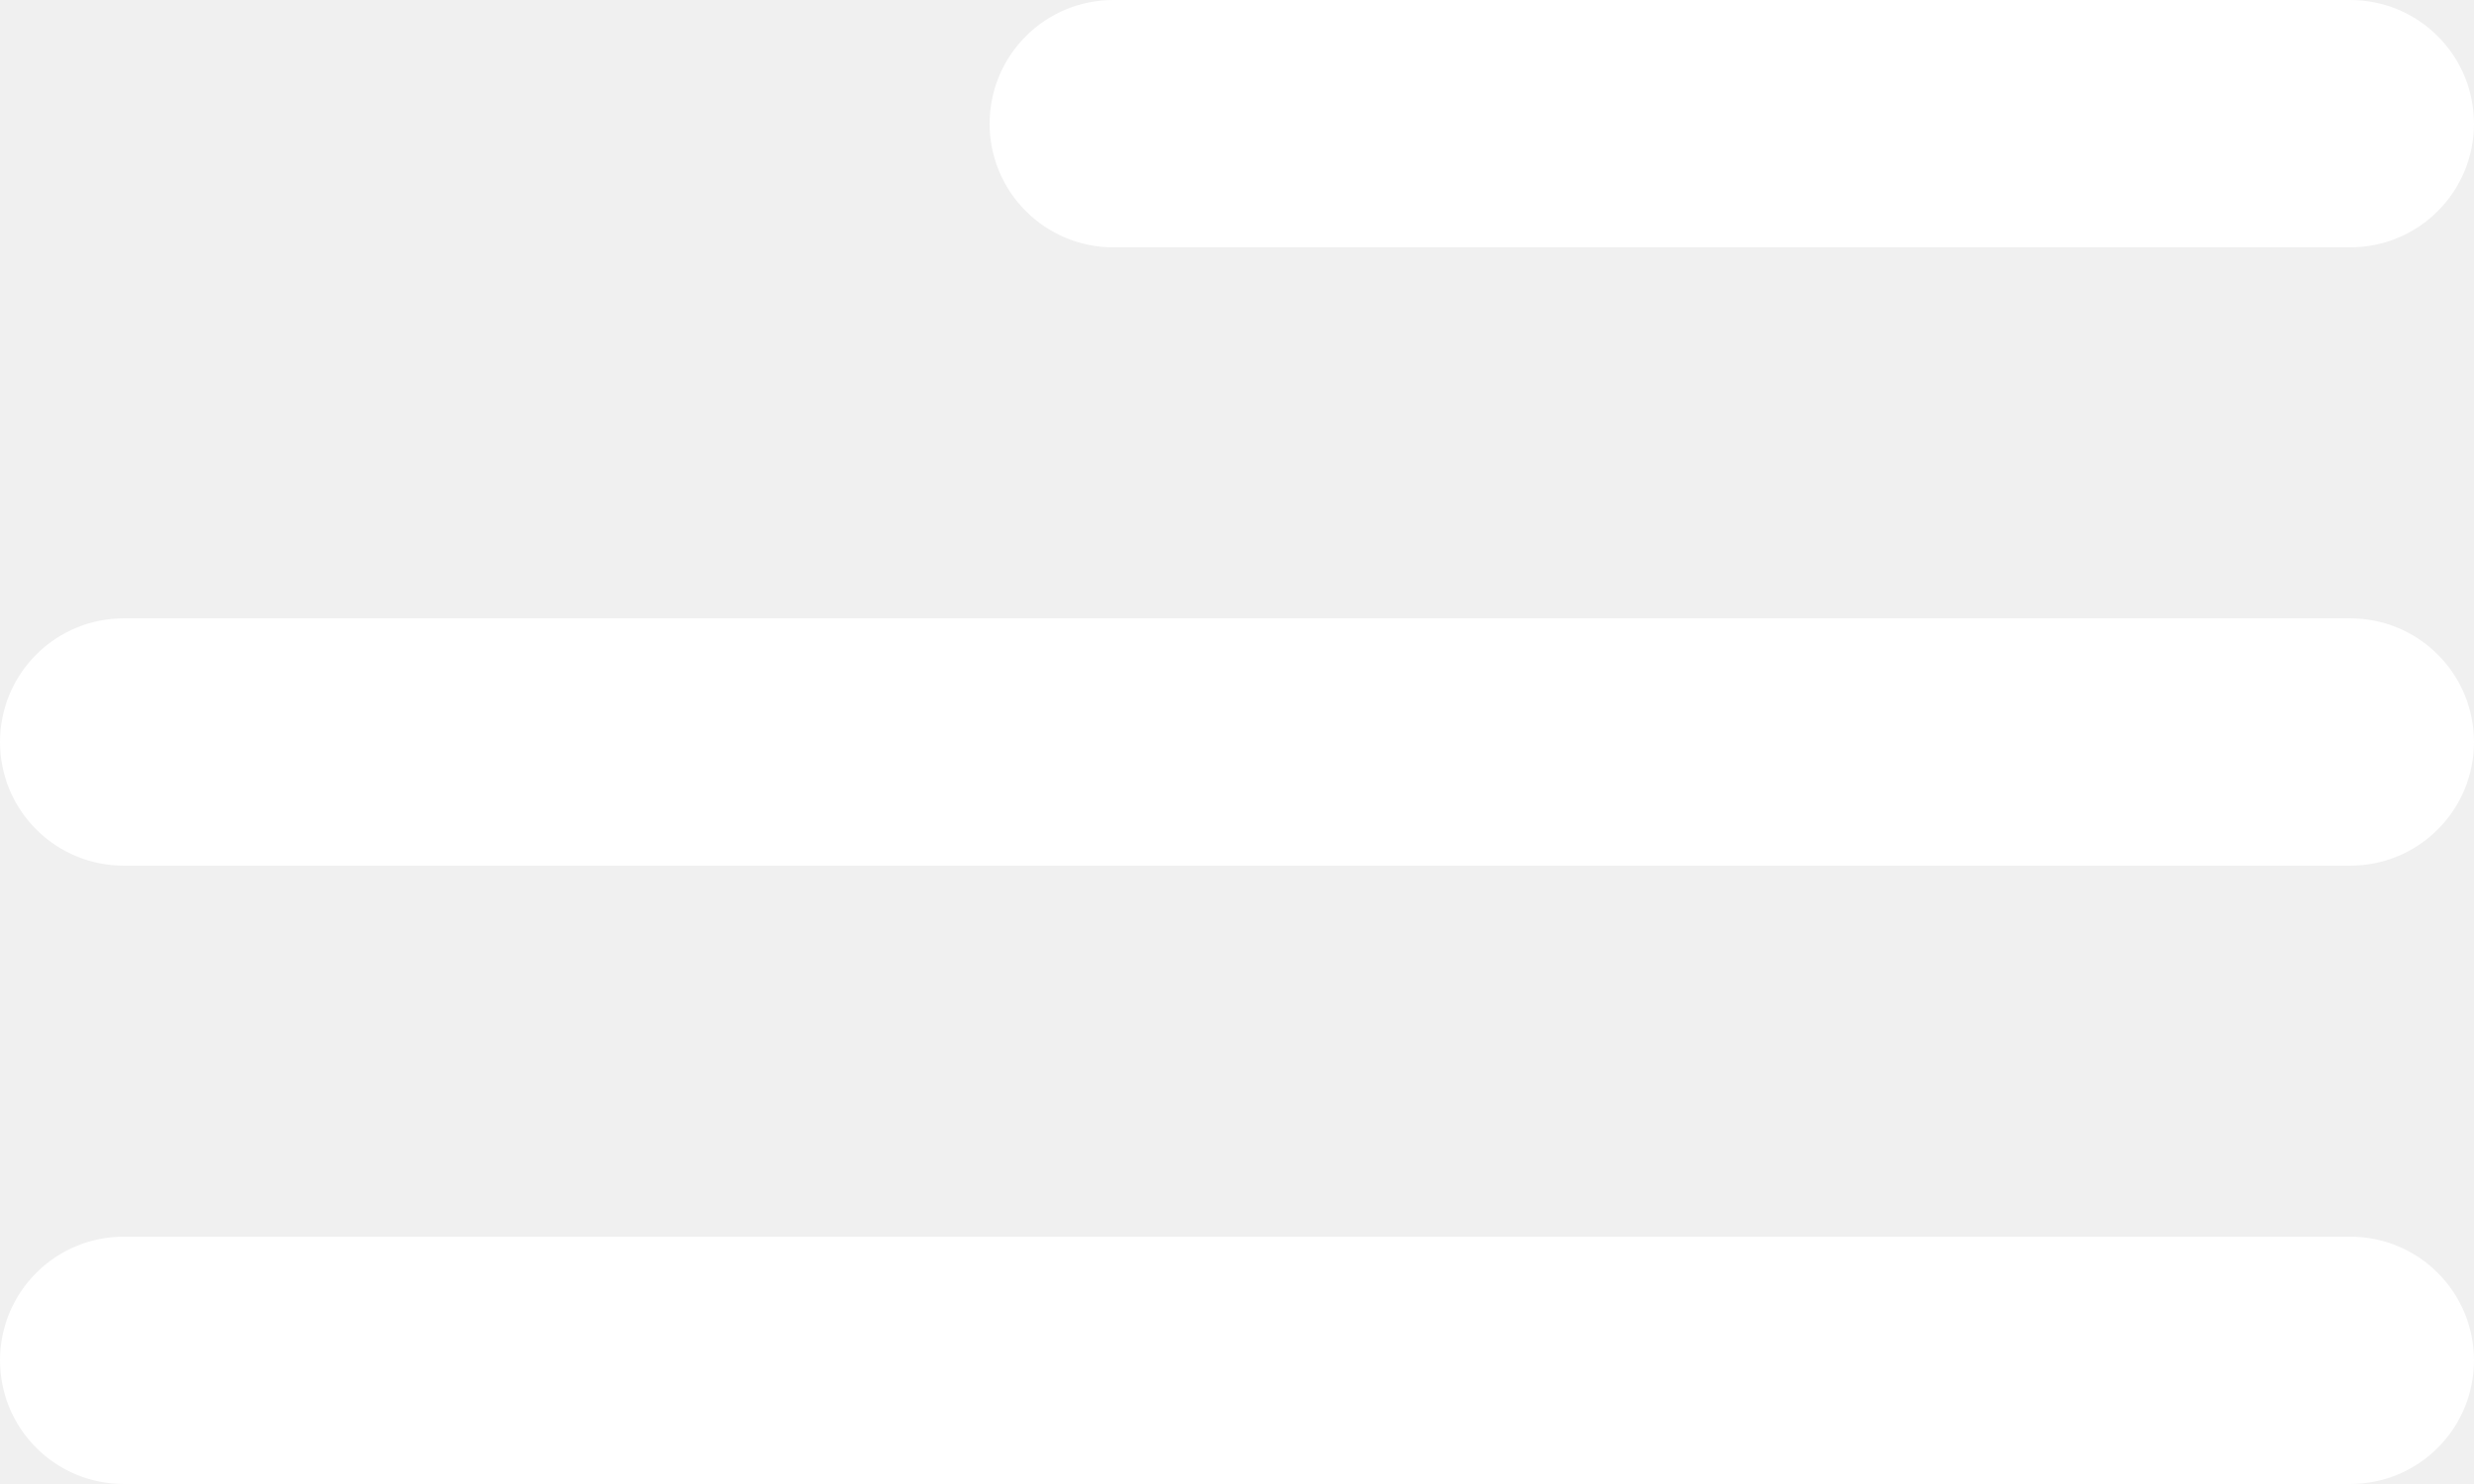
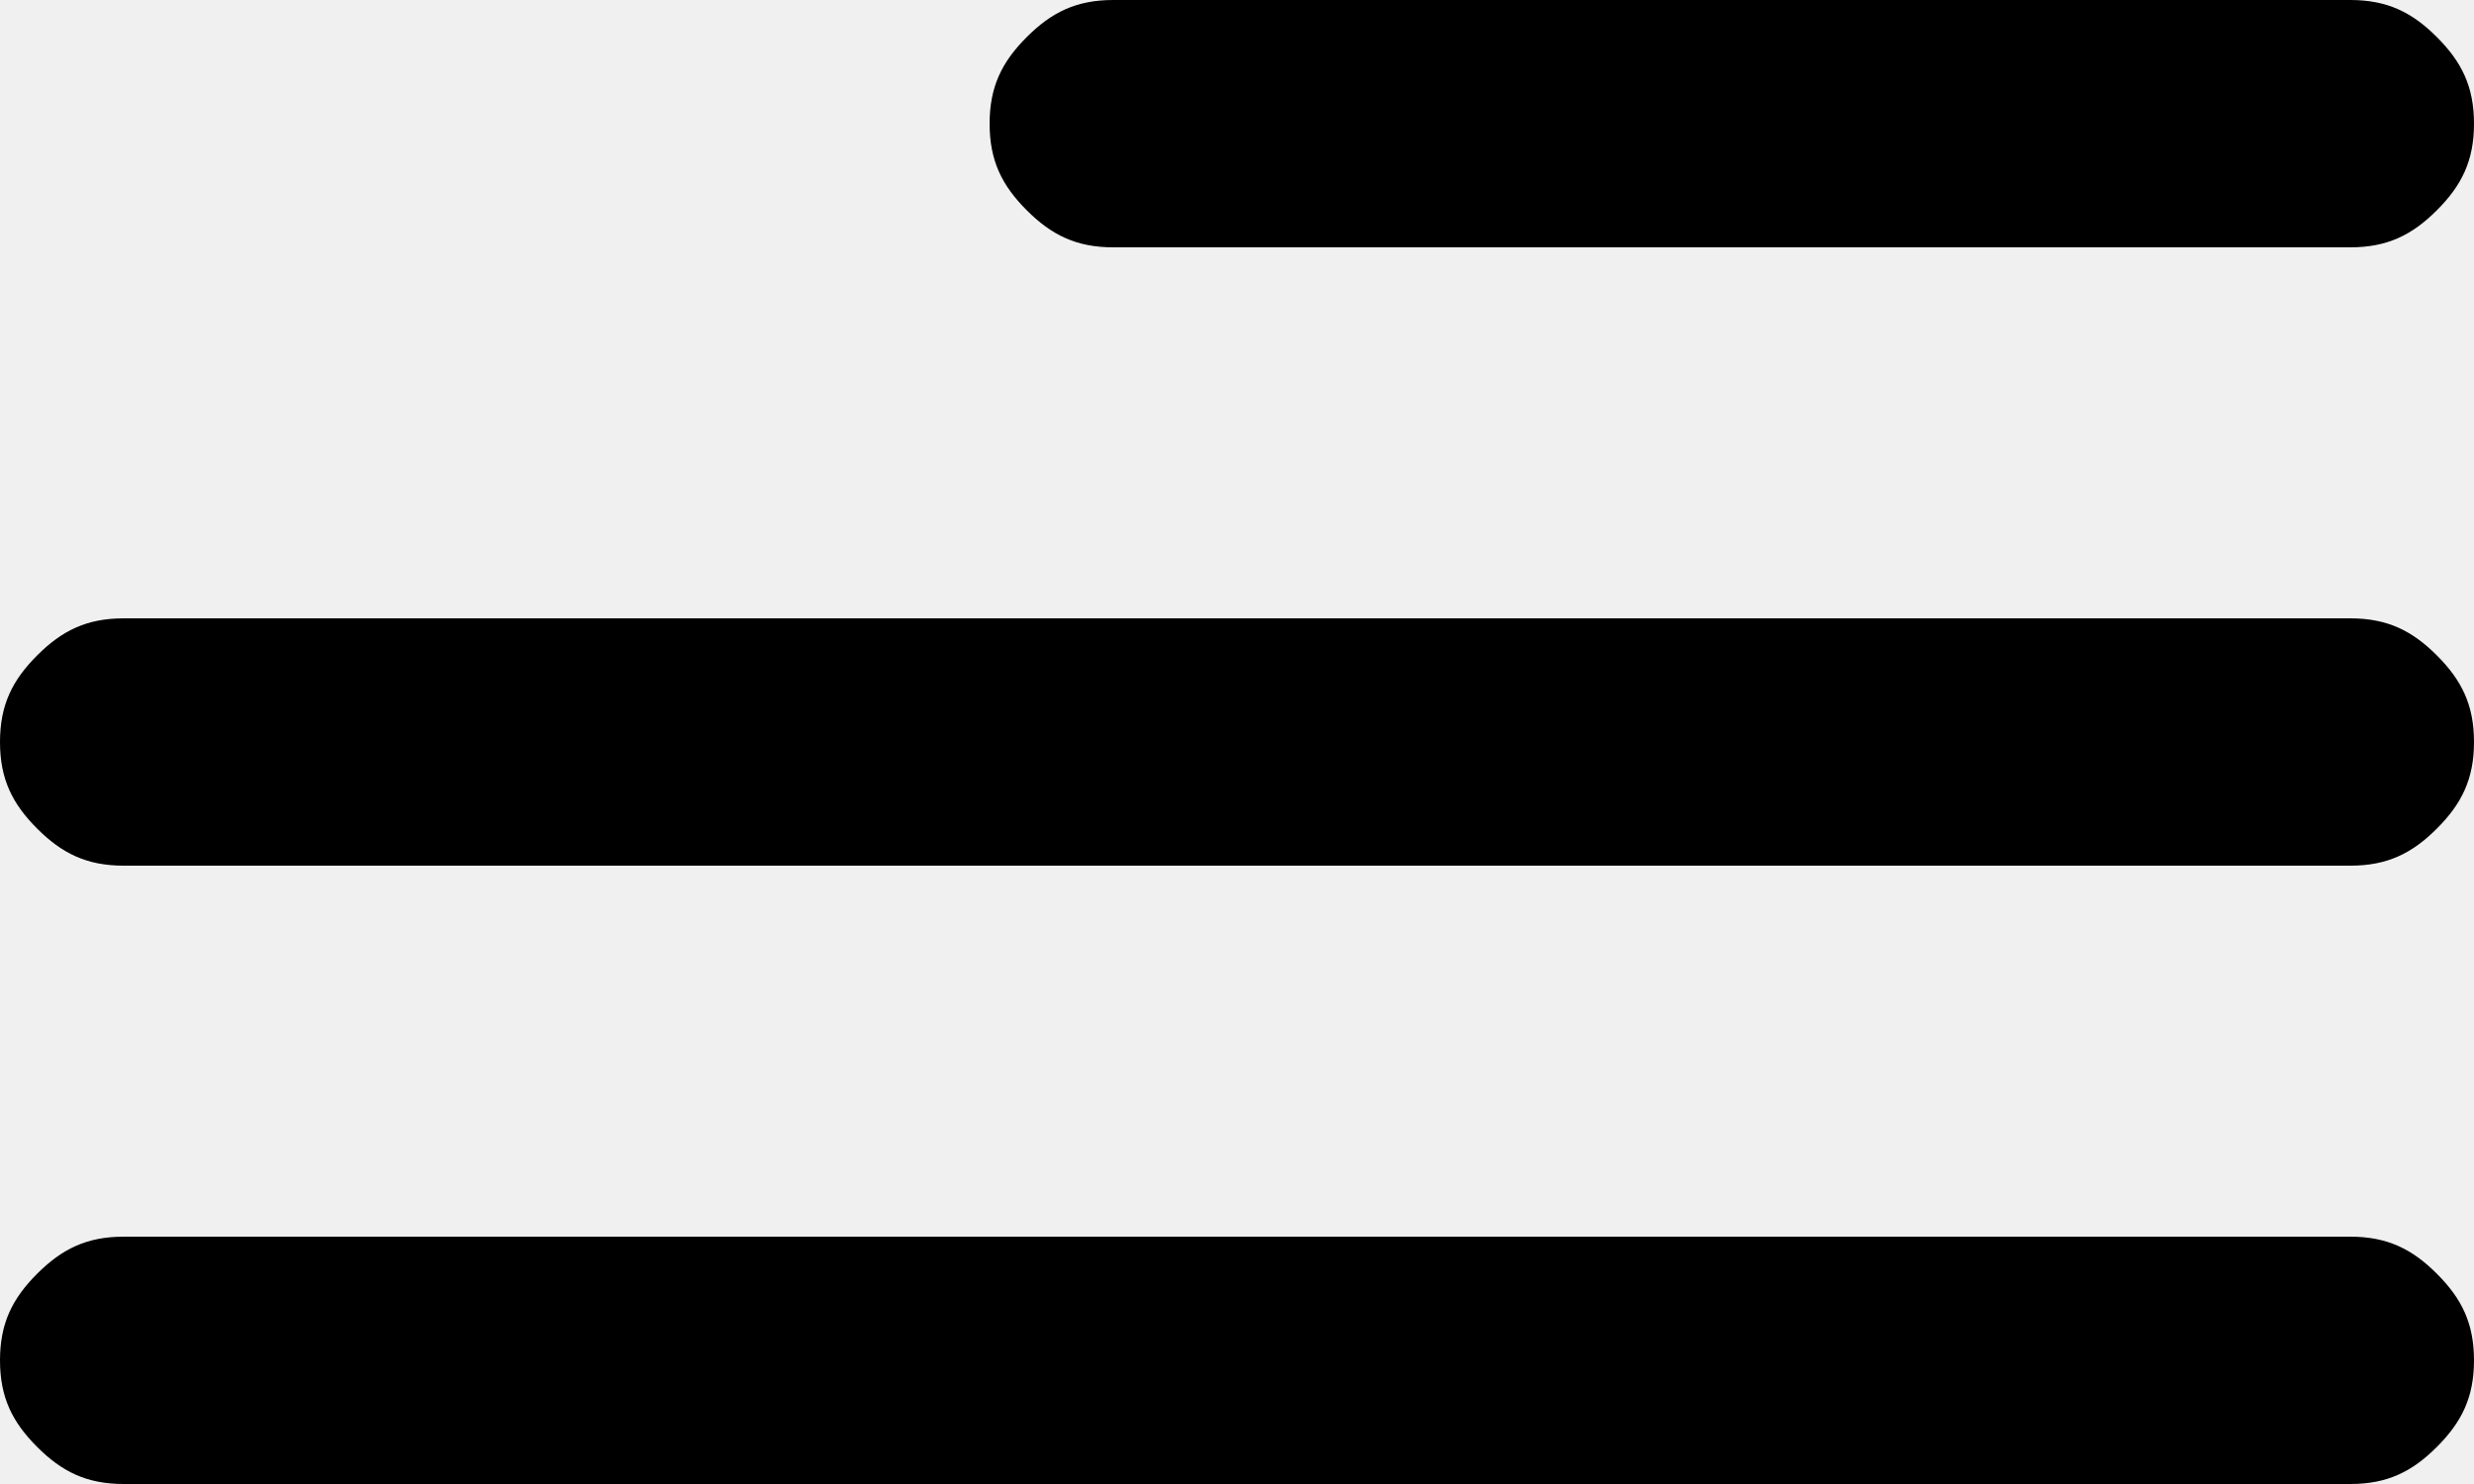
- <svg xmlns="http://www.w3.org/2000/svg" width="20" height="12" viewBox="0 0 20 12" fill="#FFF">
-   <path d="M9 2L19 2C19.265 2 19.52 1.895 19.707 1.707C19.895 1.52 20 1.265 20 1C20 0.735 19.895 0.48 19.707 0.293C19.52 0.105 19.265 0 19 0L9 0C8.735 0 8.48 0.105 8.293 0.293C8.105 0.48 8 0.735 8 1C8 1.265 8.105 1.52 8.293 1.707C8.48 1.895 8.735 2 9 2ZM19 10L1 10C0.735 10 0.48 10.105 0.293 10.293C0.105 10.48 0 10.735 0 11C0 11.265 0.105 11.52 0.293 11.707C0.48 11.895 0.735 12 1 12L19 12C19.265 12 19.52 11.895 19.707 11.707C19.895 11.52 20 11.265 20 11C20 10.735 19.895 10.48 19.707 10.293C19.52 10.105 19.265 10 19 10V10ZM1 7L19 7C19.265 7 19.52 6.895 19.707 6.707C19.895 6.52 20 6.265 20 6C20 5.735 19.895 5.48 19.707 5.293C19.52 5.105 19.265 5 19 5L1 5C0.735 5 0.48 5.105 0.293 5.293C0.105 5.48 0 5.735 0 6C0 6.265 0.105 6.52 0.293 6.707C0.48 6.895 0.735 7 1 7Z" fill="#FFFFFF" />
+ <svg xmlns="http://www.w3.org/2000/svg" id="Layer_1" version="1.1" viewBox="0 0 20 12">
+   <path d="M9,2h10c.3,0,.5-.1.7-.3.2-.2.3-.4.3-.7s-.1-.5-.3-.7c-.2-.2-.4-.3-.7-.3h-10c-.3,0-.5.1-.7.3-.2.2-.3.4-.3.7s.1.5.3.7c.2.2.4.3.7.3ZM19,10H1c-.3,0-.5.1-.7.3-.2.2-.3.4-.3.7s.1.5.3.7c.2.2.4.3.7.3h18c.3,0,.5-.1.7-.3s.3-.4.3-.7-.1-.5-.3-.7-.4-.3-.7-.3h0ZM1,7h18c.3,0,.5-.1.7-.3.2-.2.3-.4.3-.7s-.1-.5-.3-.7c-.2-.2-.4-.3-.7-.3H1c-.3,0-.5.1-.7.3-.2.2-.3.4-.3.7s.1.5.3.7c.2.2.4.3.7.3Z" />
</svg>
